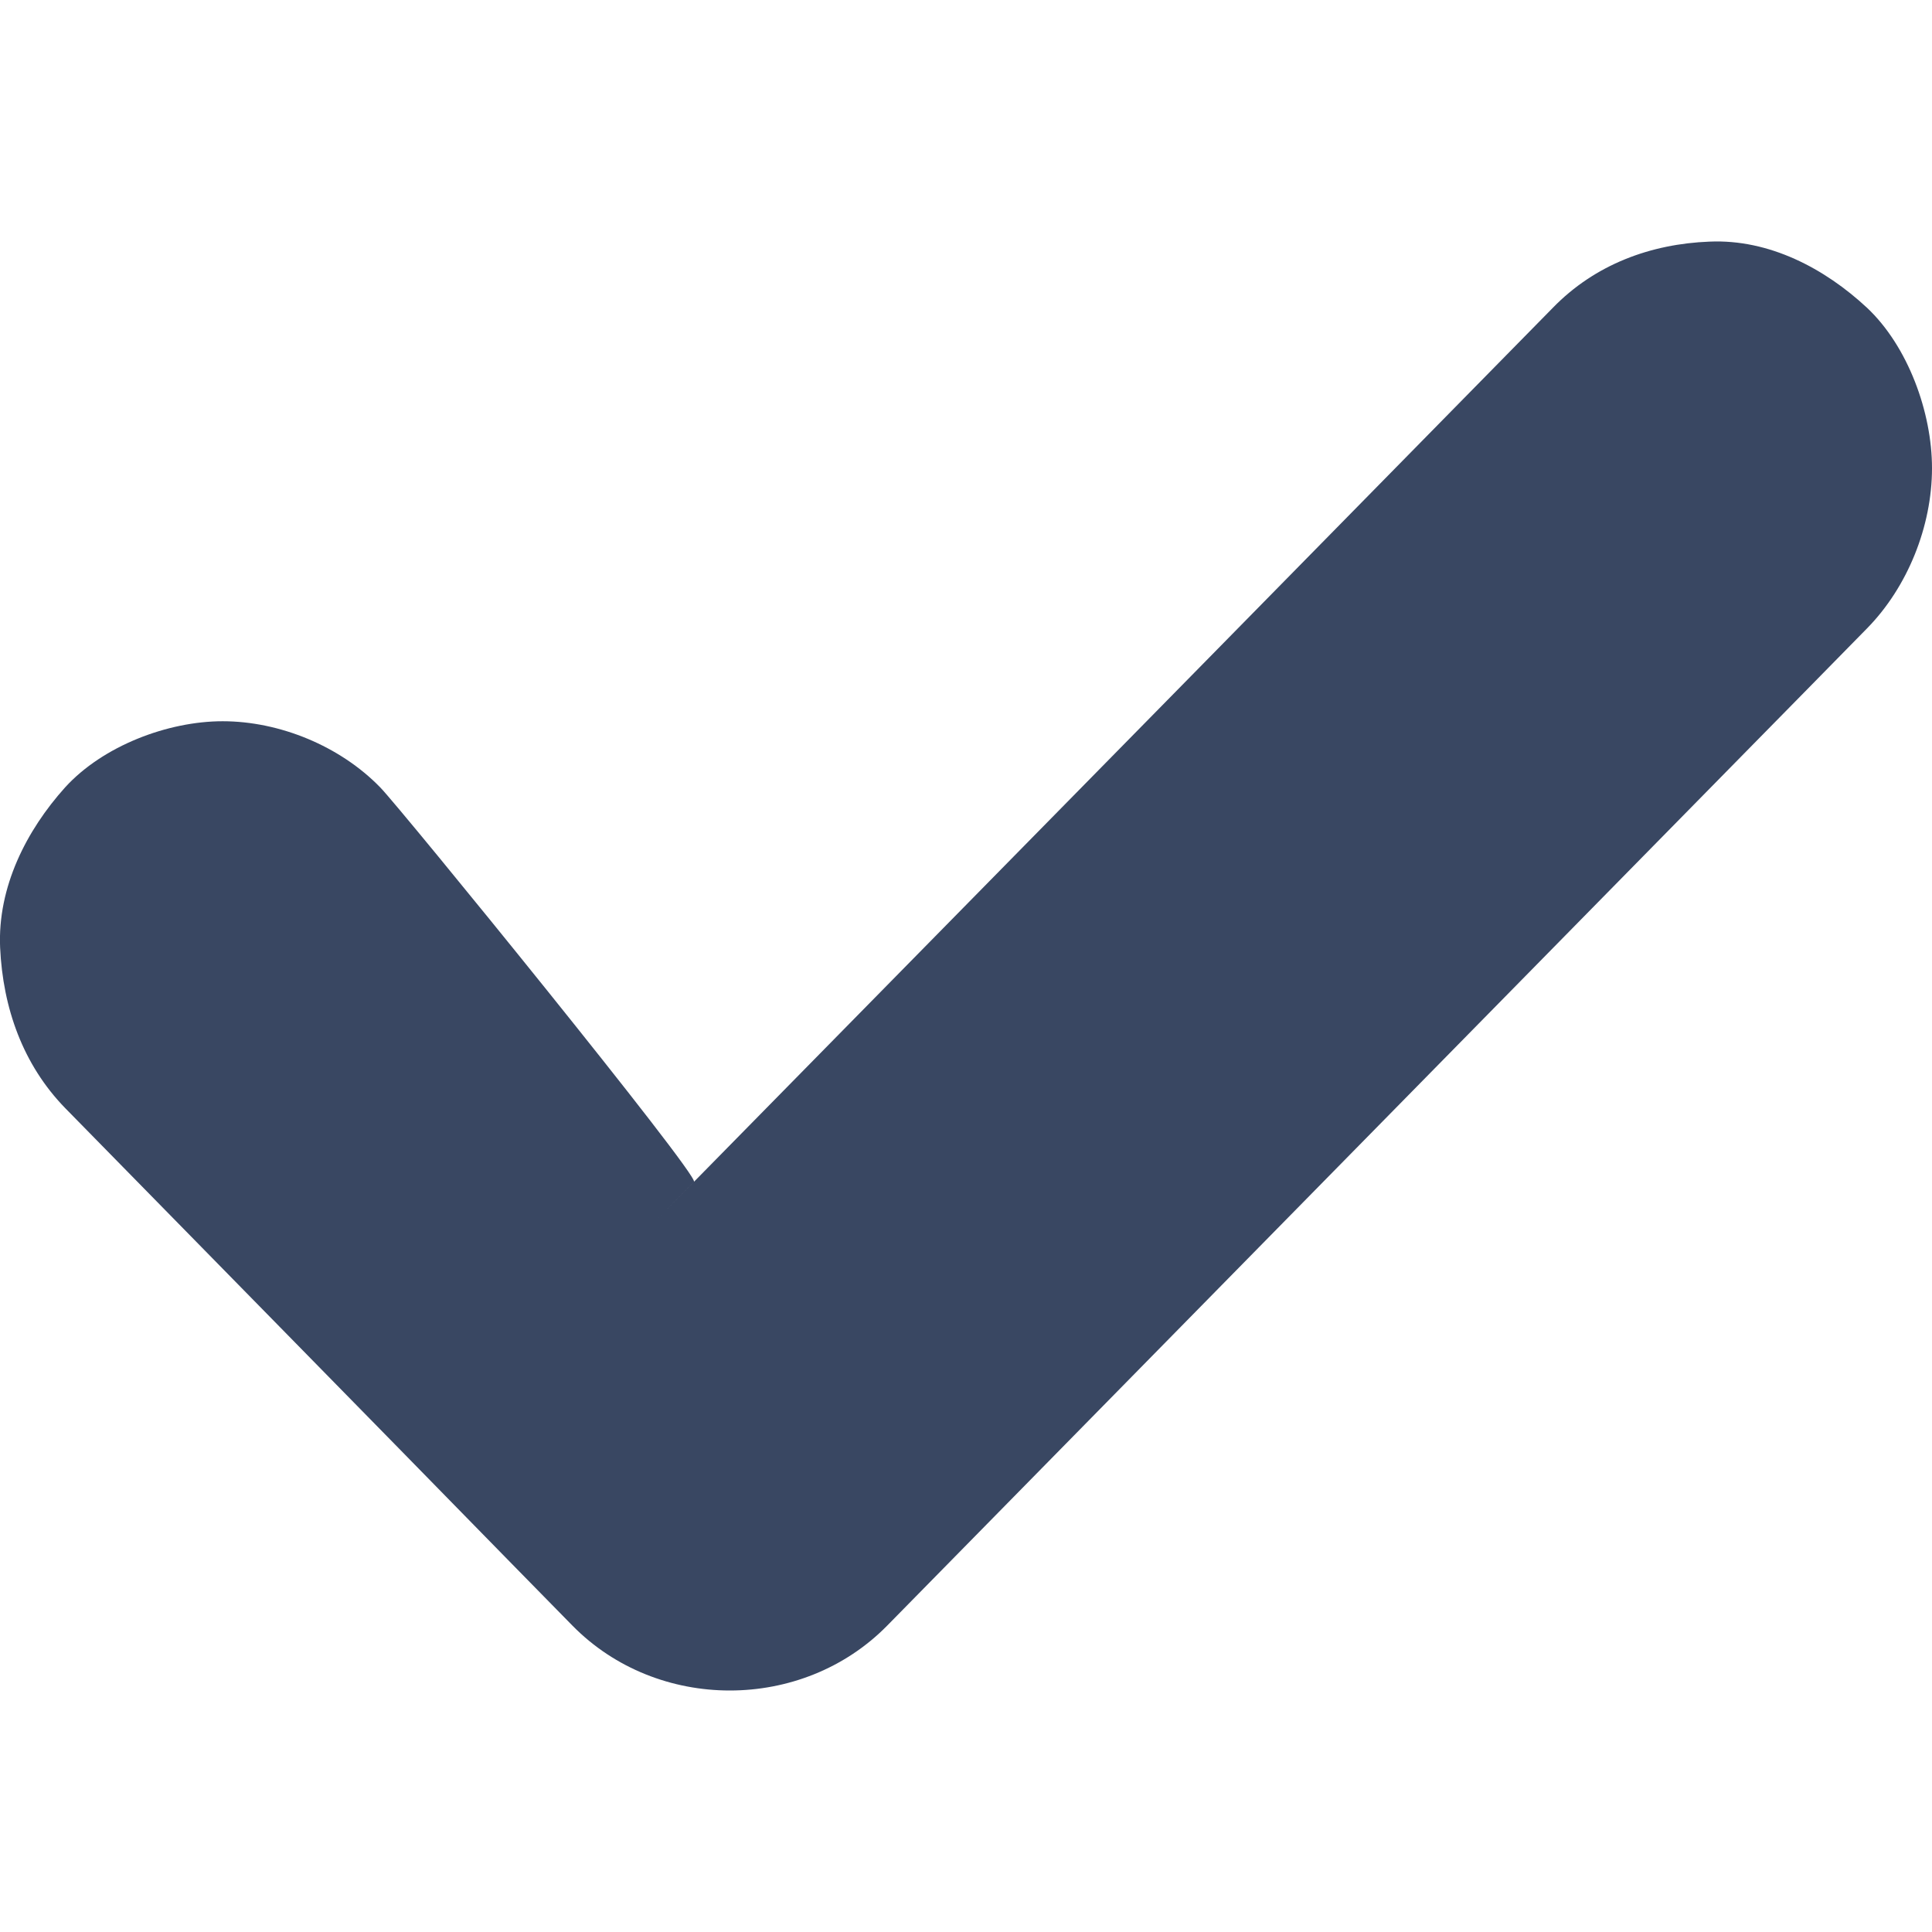
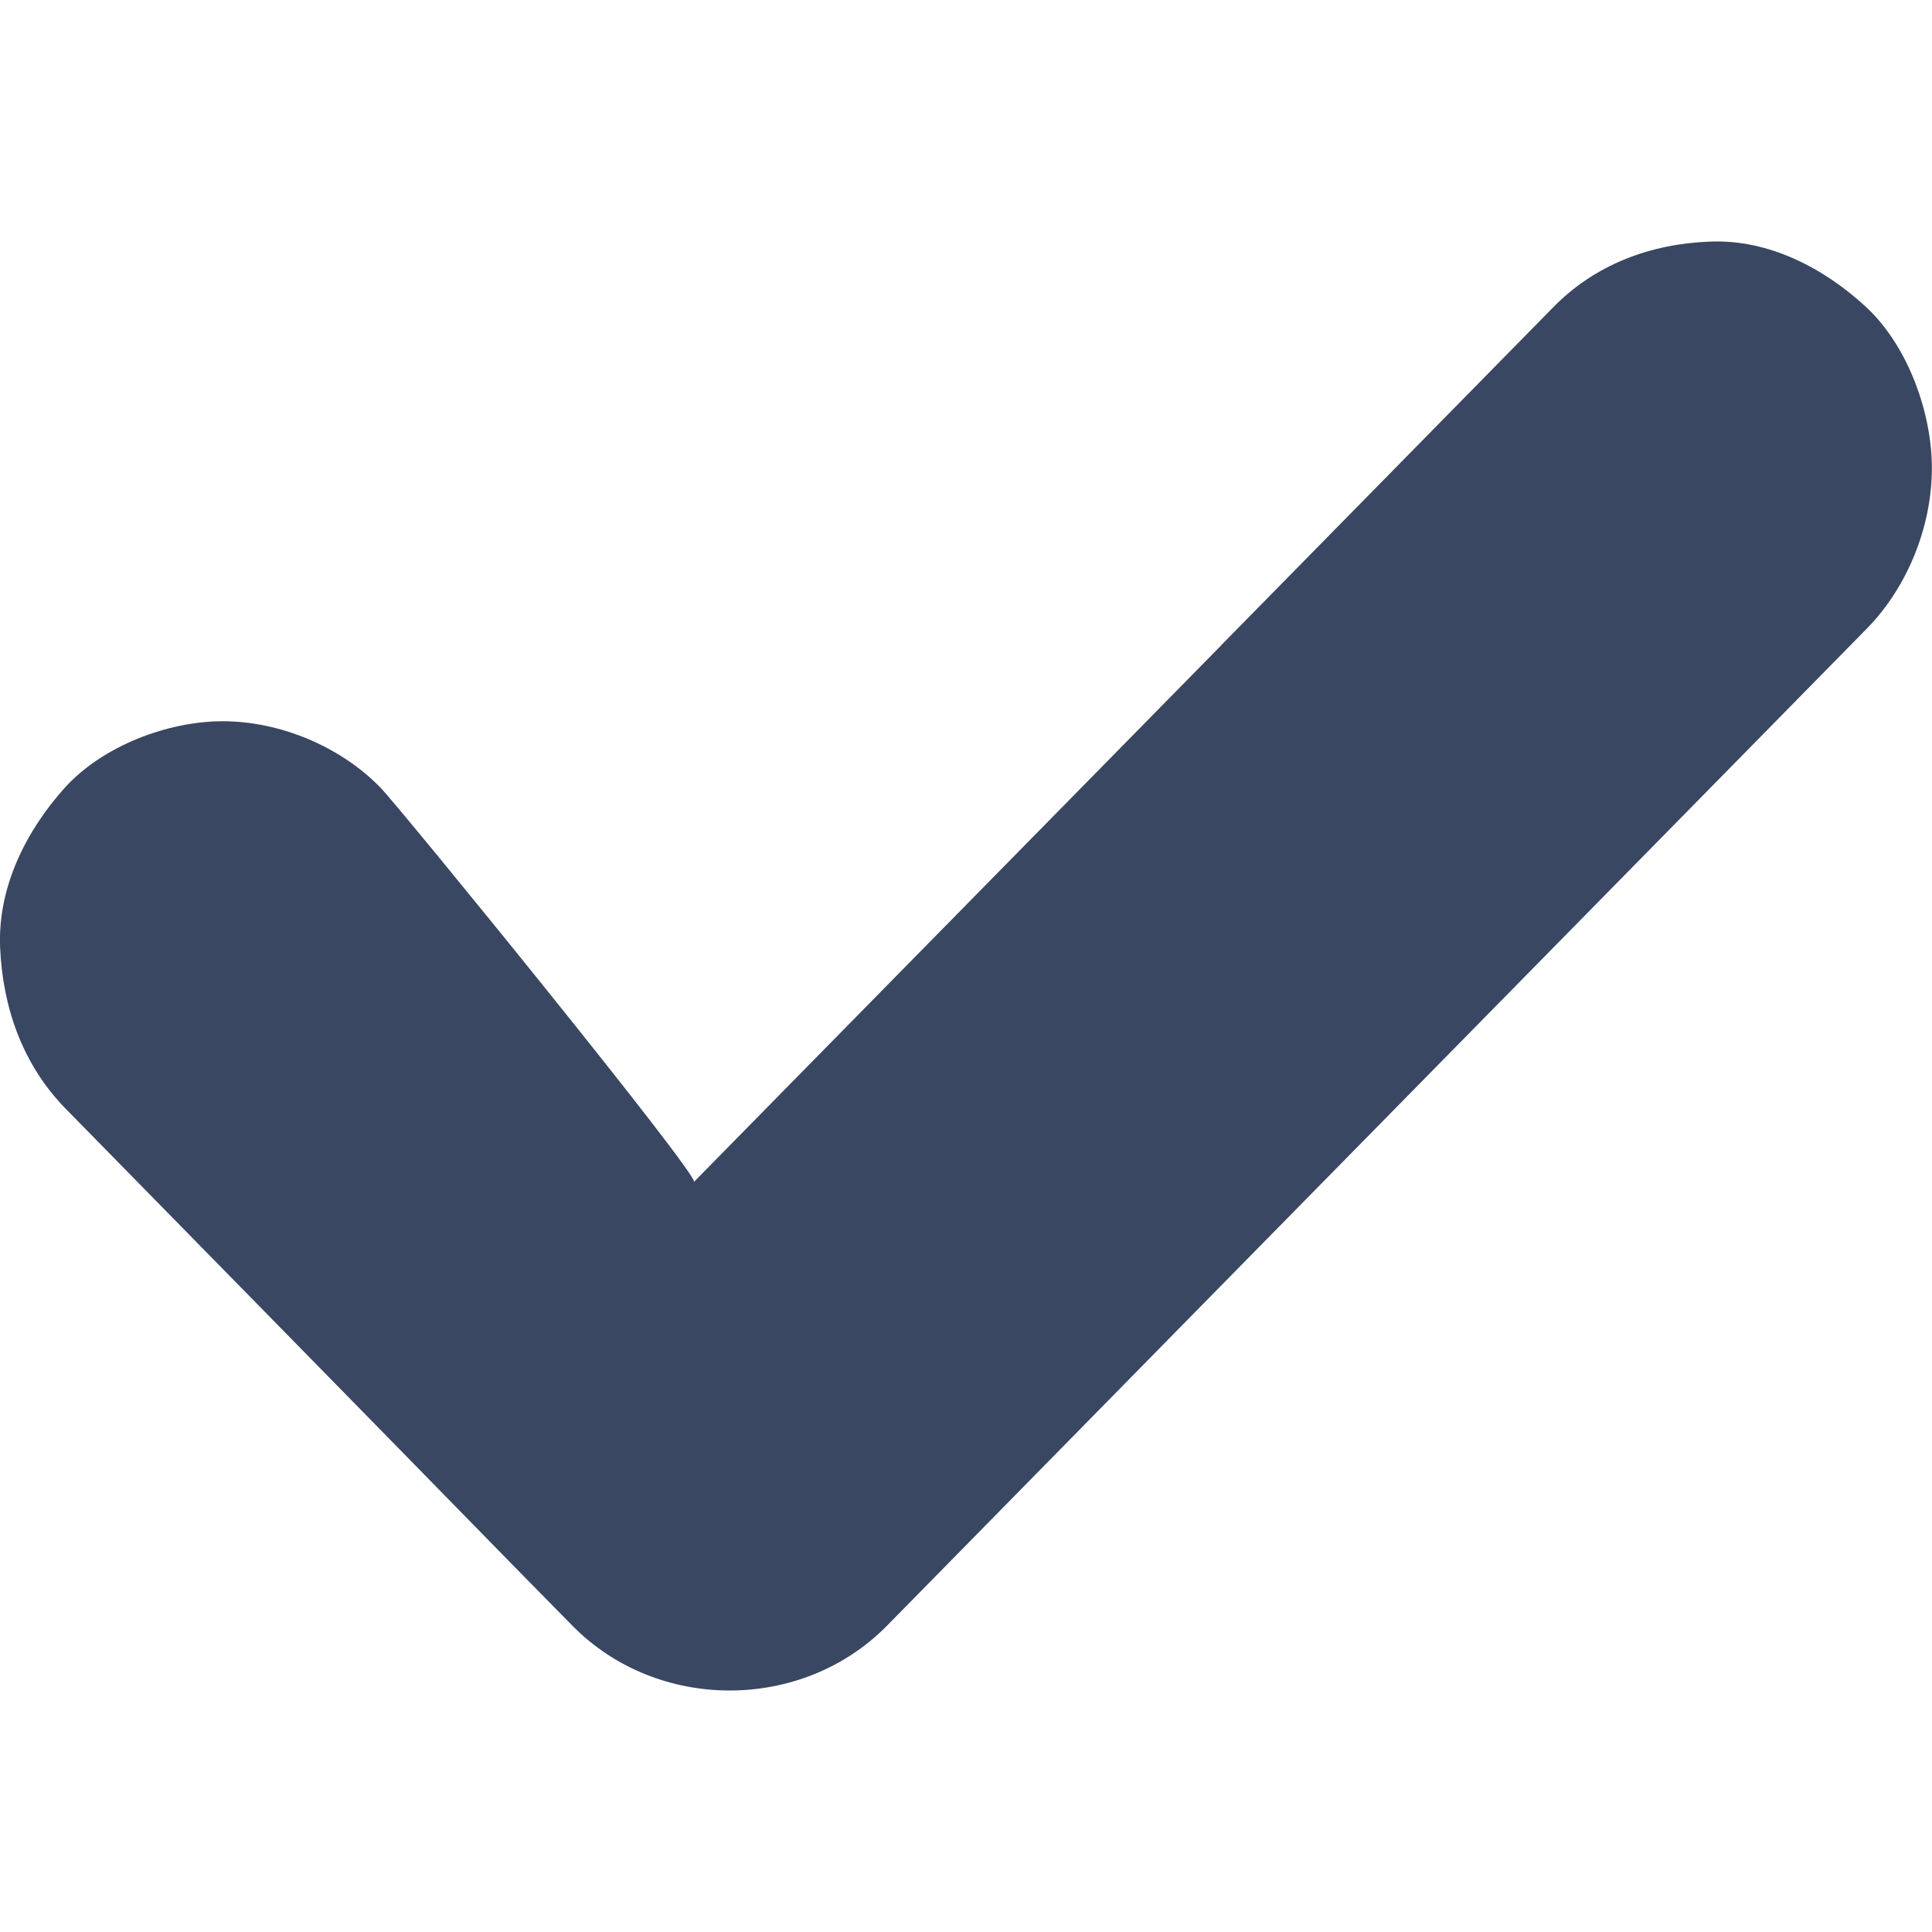
- <svg xmlns="http://www.w3.org/2000/svg" width="16" height="16" viewBox="0 0 16 16" fill="none">
-   <path fill-rule="evenodd" clip-rule="evenodd" d="M10.111 5.347C8.655 6.828 4.291 11.269 5.747 9.787C5.795 9.739 3.318 6.693 3.149 6.521C2.817 6.179 2.316 5.973 1.844 5.973C1.391 5.973 0.853 6.176 0.539 6.521C0.219 6.877 -0.021 7.346 0.001 7.848C0.024 8.347 0.189 8.816 0.539 9.176C1.77 10.432 3.001 11.685 4.229 12.941C4.398 13.114 4.571 13.29 4.741 13.463C5.445 14.179 6.643 14.179 7.347 13.463C8.264 12.529 9.178 11.599 10.096 10.665C11.552 9.184 13.004 7.706 14.46 6.224C14.795 5.883 15.127 5.546 15.462 5.204C15.797 4.863 16 4.36 16 3.877C16 3.415 15.801 2.868 15.462 2.549C15.112 2.223 14.651 1.979 14.157 2.001C13.671 2.02 13.21 2.189 12.86 2.549C11.942 3.483 11.028 4.413 10.111 5.347Z" fill="#394762" />
+ <svg xmlns="http://www.w3.org/2000/svg" fill="none" height="16" viewBox="0 0 16 16" width="16">
+   <path clip-rule="evenodd" d="m10.111 5.347c-1.456 1.481-5.819 5.922-4.364 4.441.048-.049-2.429-3.094-2.598-3.267-.332-.341-.833-.548-1.305-.548-.453 0-.991.203-1.305.548-.321.356-.56.825-.538 1.328.022.499.188.968.538 1.328 1.231 1.256 2.462 2.509 3.689 3.765.17.173.343.349.512.521.704.716 1.902.716 2.606 0 .918-.934 1.832-1.864 2.749-2.798 1.456-1.481 2.908-2.959 4.364-4.44.335-.341.667-.679 1.002-1.02s.538-.844.538-1.328c0-.461-.199-1.009-.538-1.328-.35-.326-.811-.57-1.305-.548-.486.019-.947.188-1.297.548-.918.934-1.832 1.864-2.749 2.798z" fill="#394762" fill-rule="evenodd" />
</svg>
